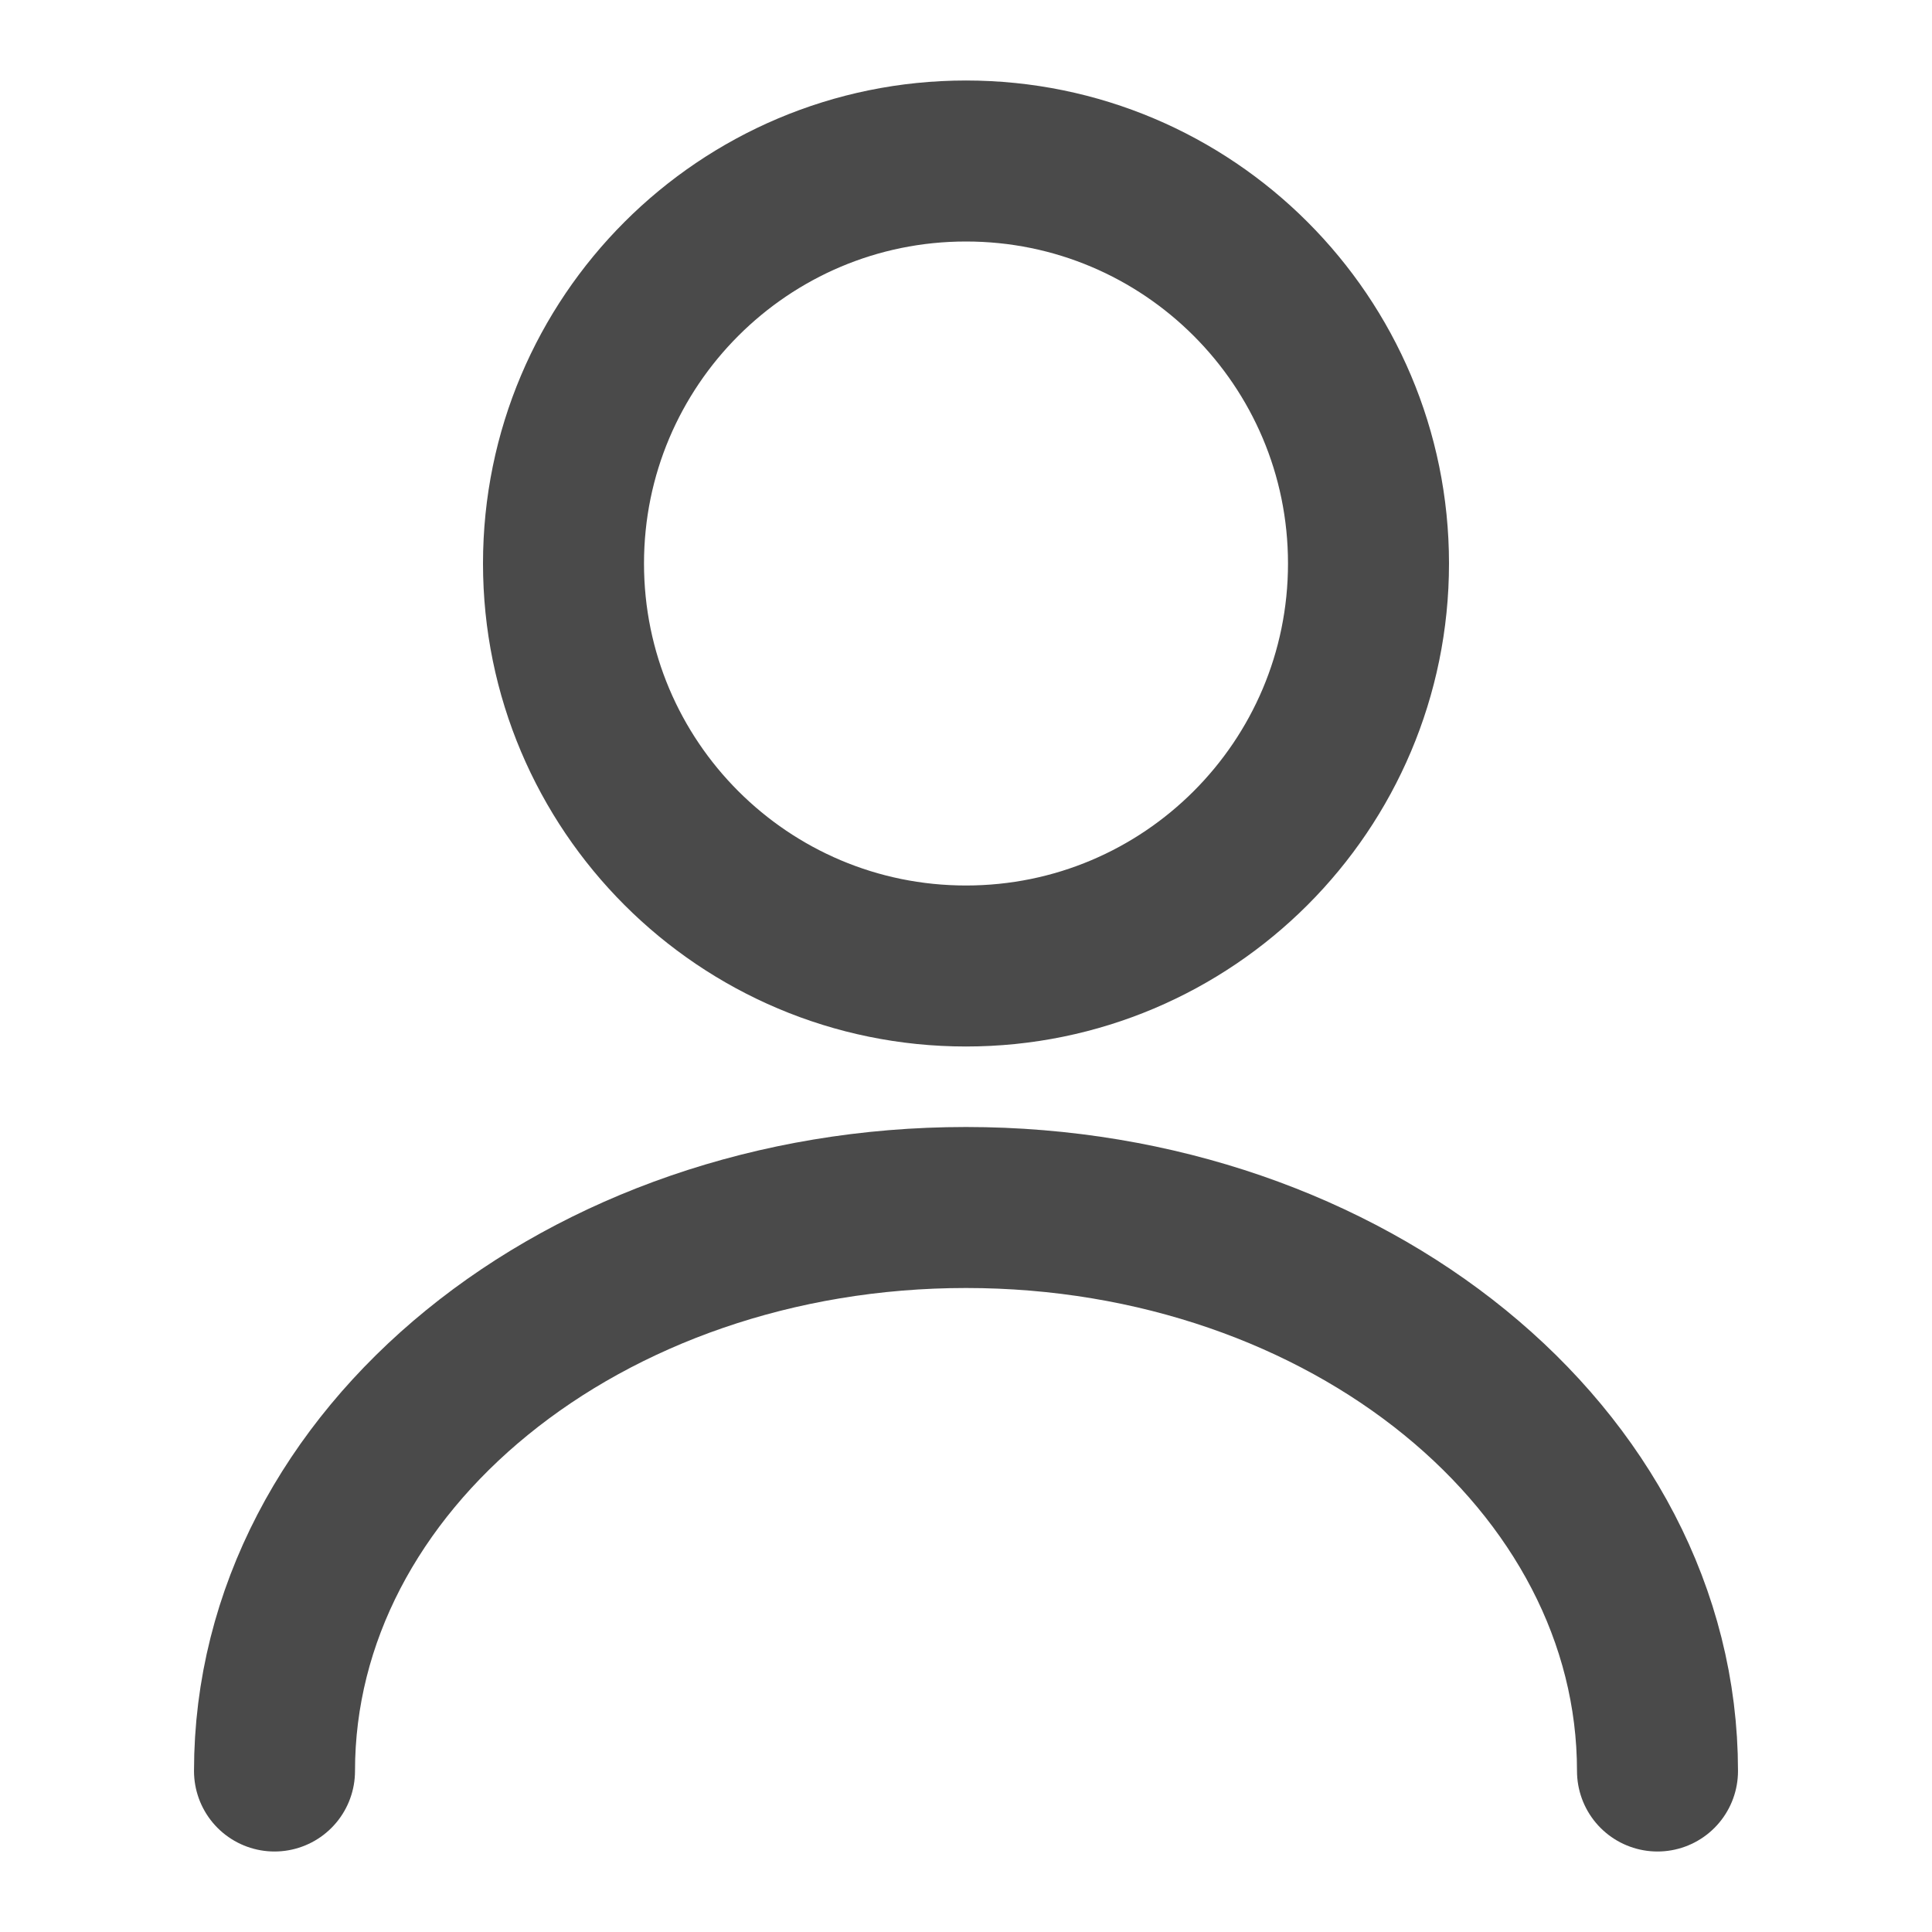
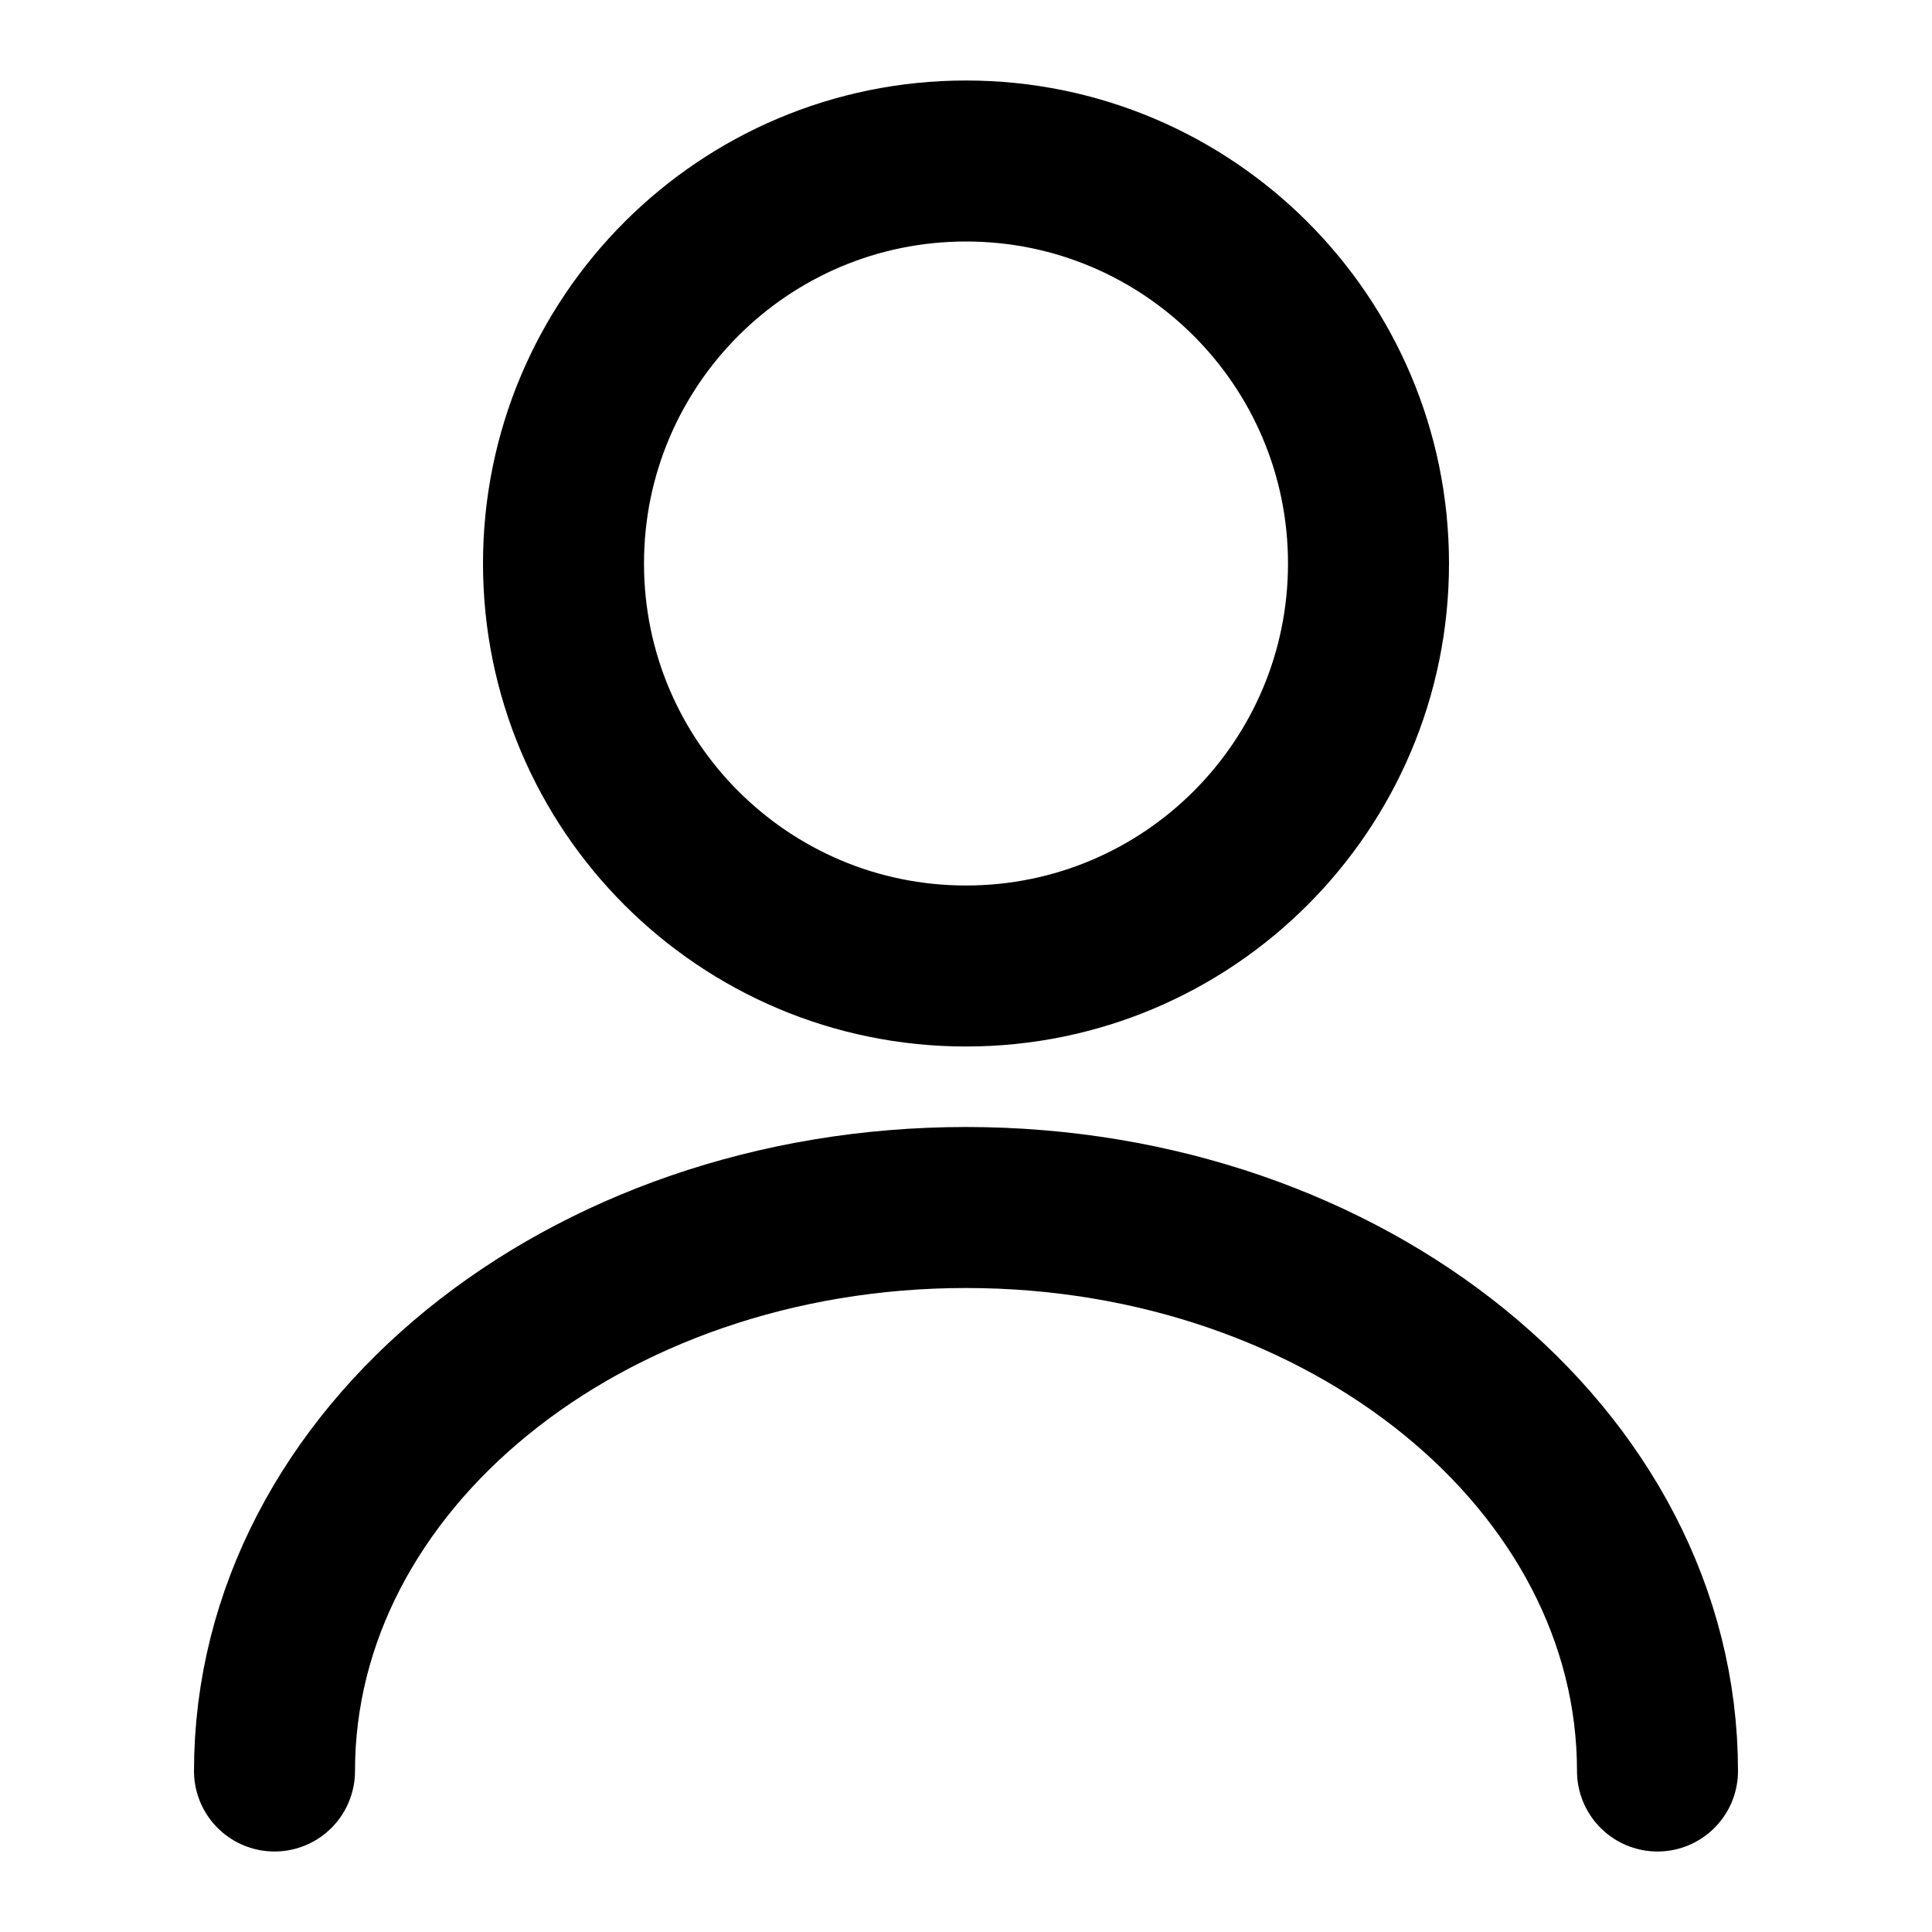
<svg xmlns="http://www.w3.org/2000/svg" width="24" height="24" viewBox="0 0 24 24" fill="none">
-   <path d="M12 12C14.761 12 17 9.761 17 7C17 4.239 14.761 2 12 2C9.239 2 7 4.239 7 7C7 9.761 9.239 12 12 12Z" stroke="#4A4A4A" stroke-width="2" stroke-linecap="round" stroke-linejoin="round" />
-   <path d="M20.59 22C20.59 18.13 16.74 15 12 15C7.26 15 3.41 18.13 3.41 22" stroke="#4A4A4A" stroke-width="2" stroke-linecap="round" stroke-linejoin="round" />
+   <path d="M12 12C14.761 12 17 9.761 17 7C17 4.239 14.761 2 12 2C9.239 2 7 4.239 7 7C7 9.761 9.239 12 12 12Z" stroke="currentColor" stroke-width="2" stroke-linecap="round" stroke-linejoin="round" />
+   <path d="M20.59 22C20.59 18.13 16.74 15 12 15C7.26 15 3.41 18.13 3.41 22" stroke="currentColor" stroke-width="2" stroke-linecap="round" stroke-linejoin="round" />
</svg>
